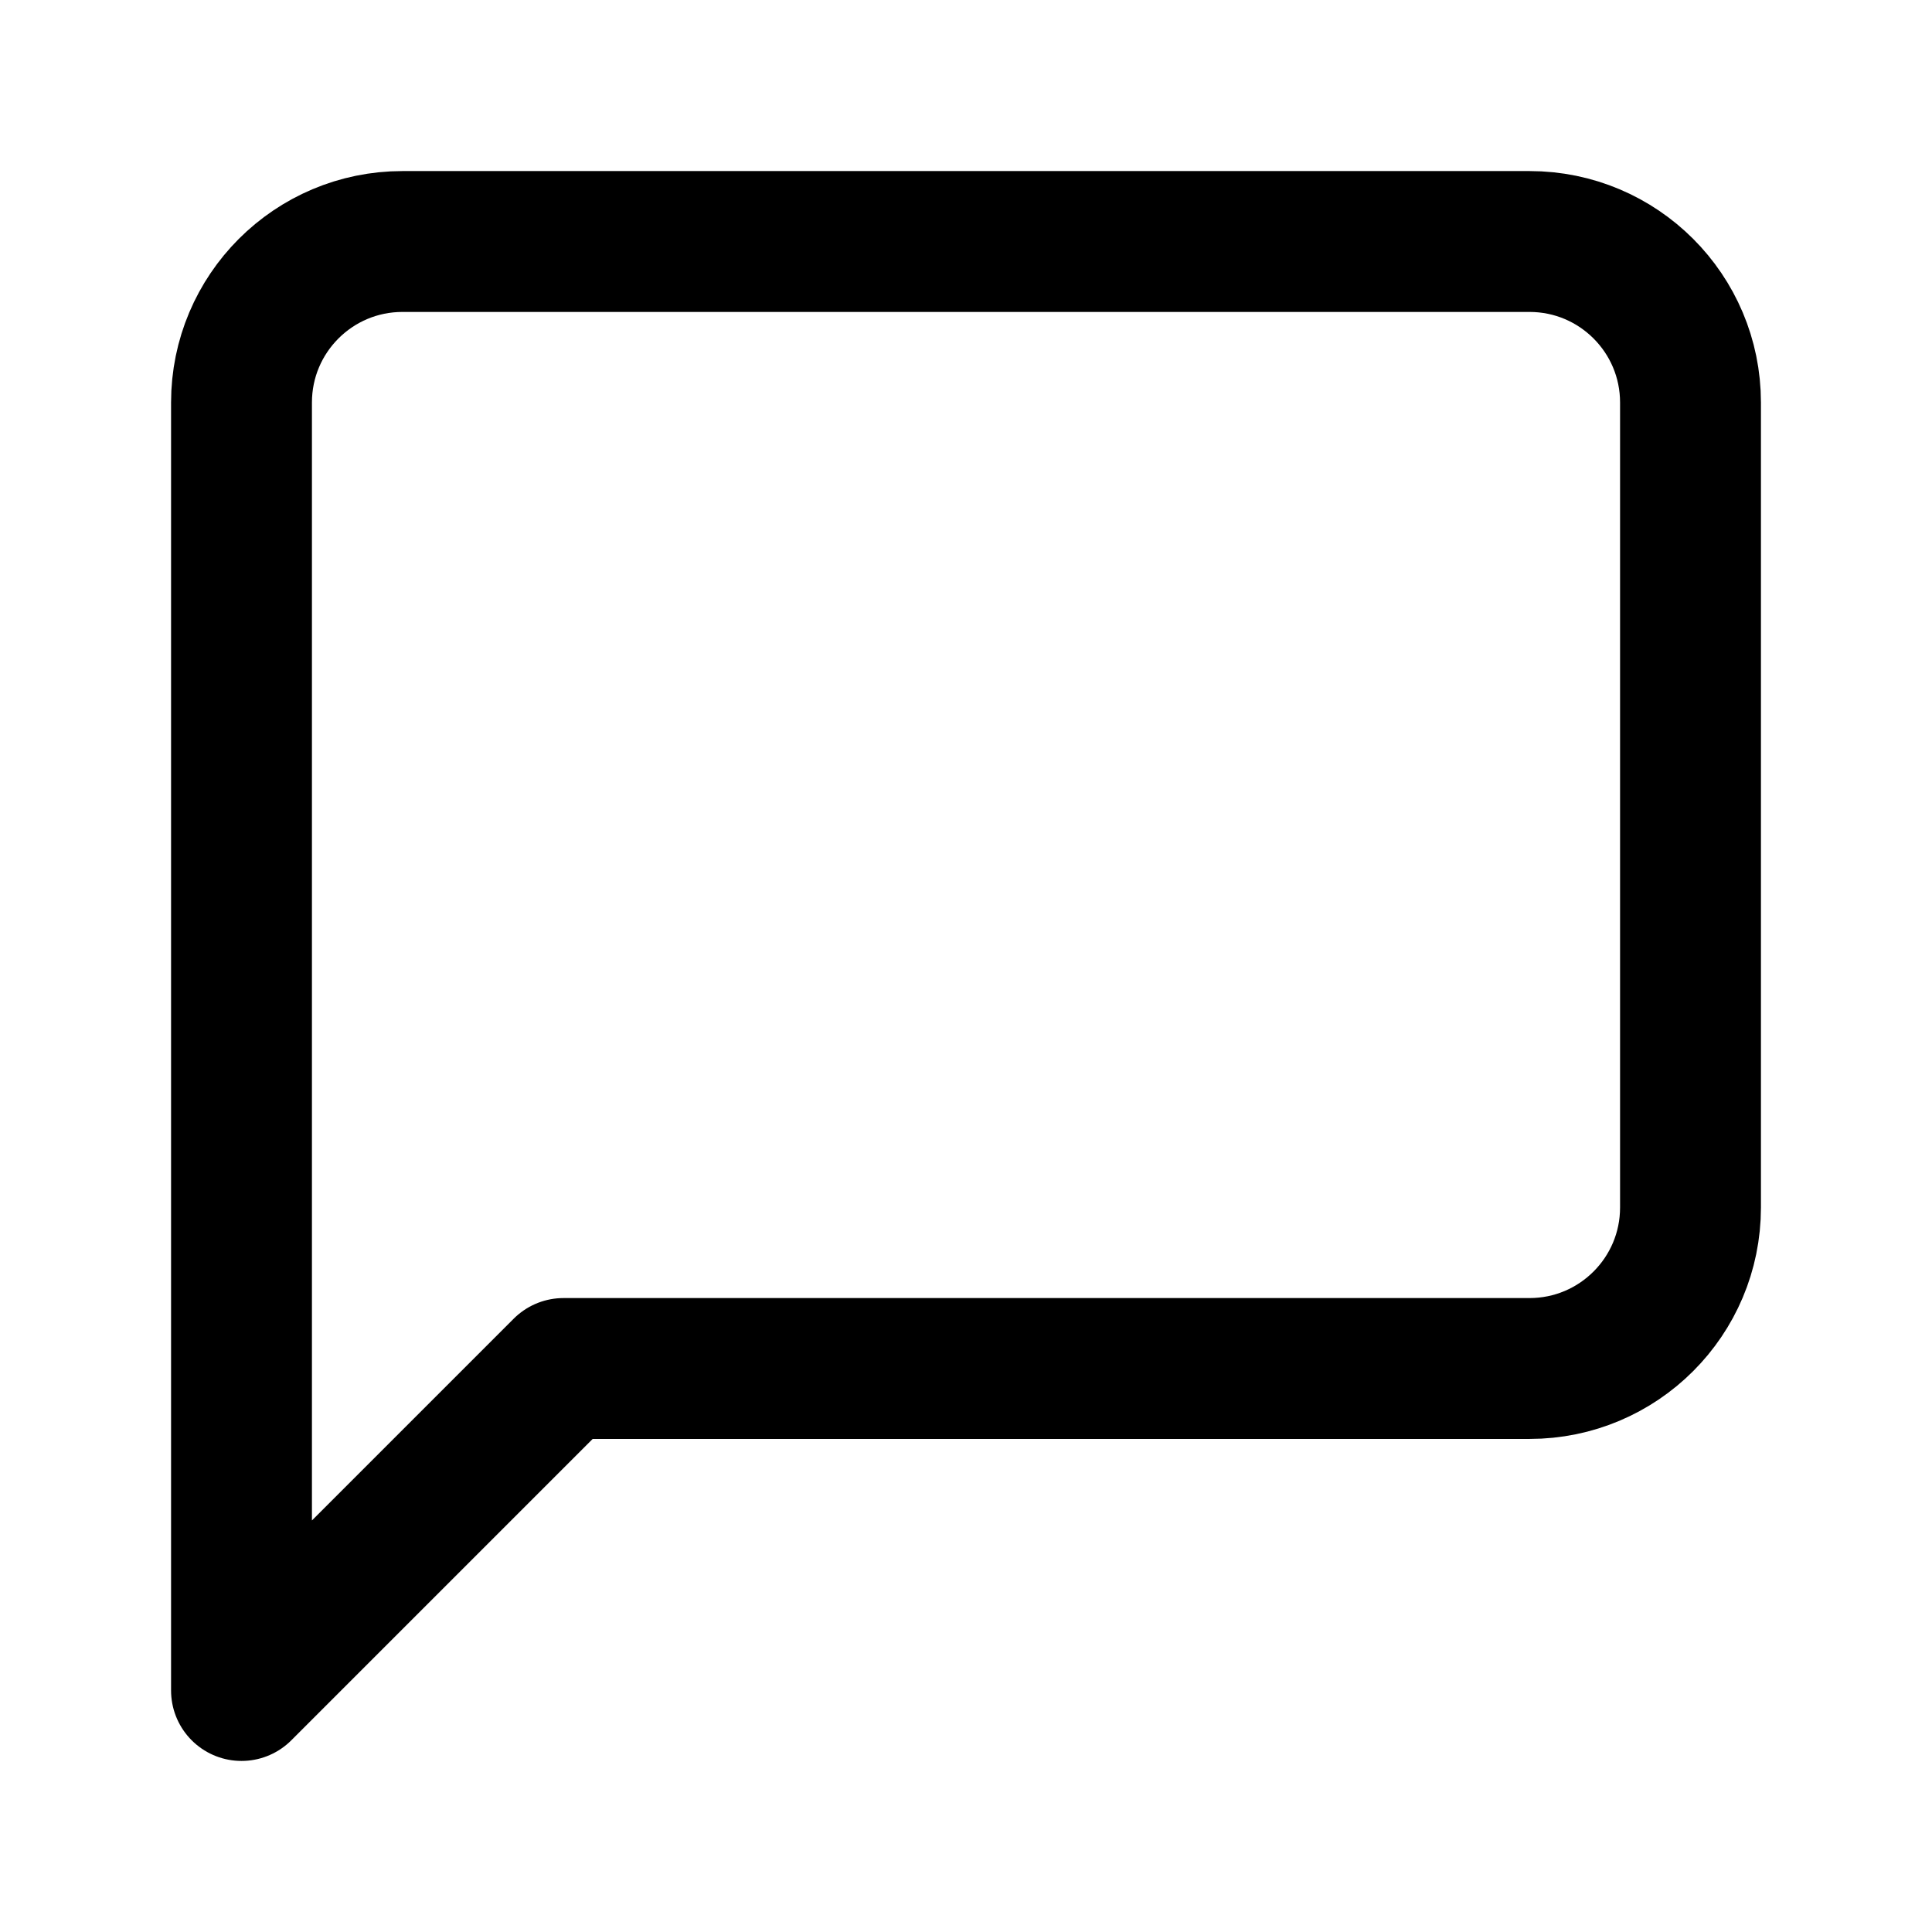
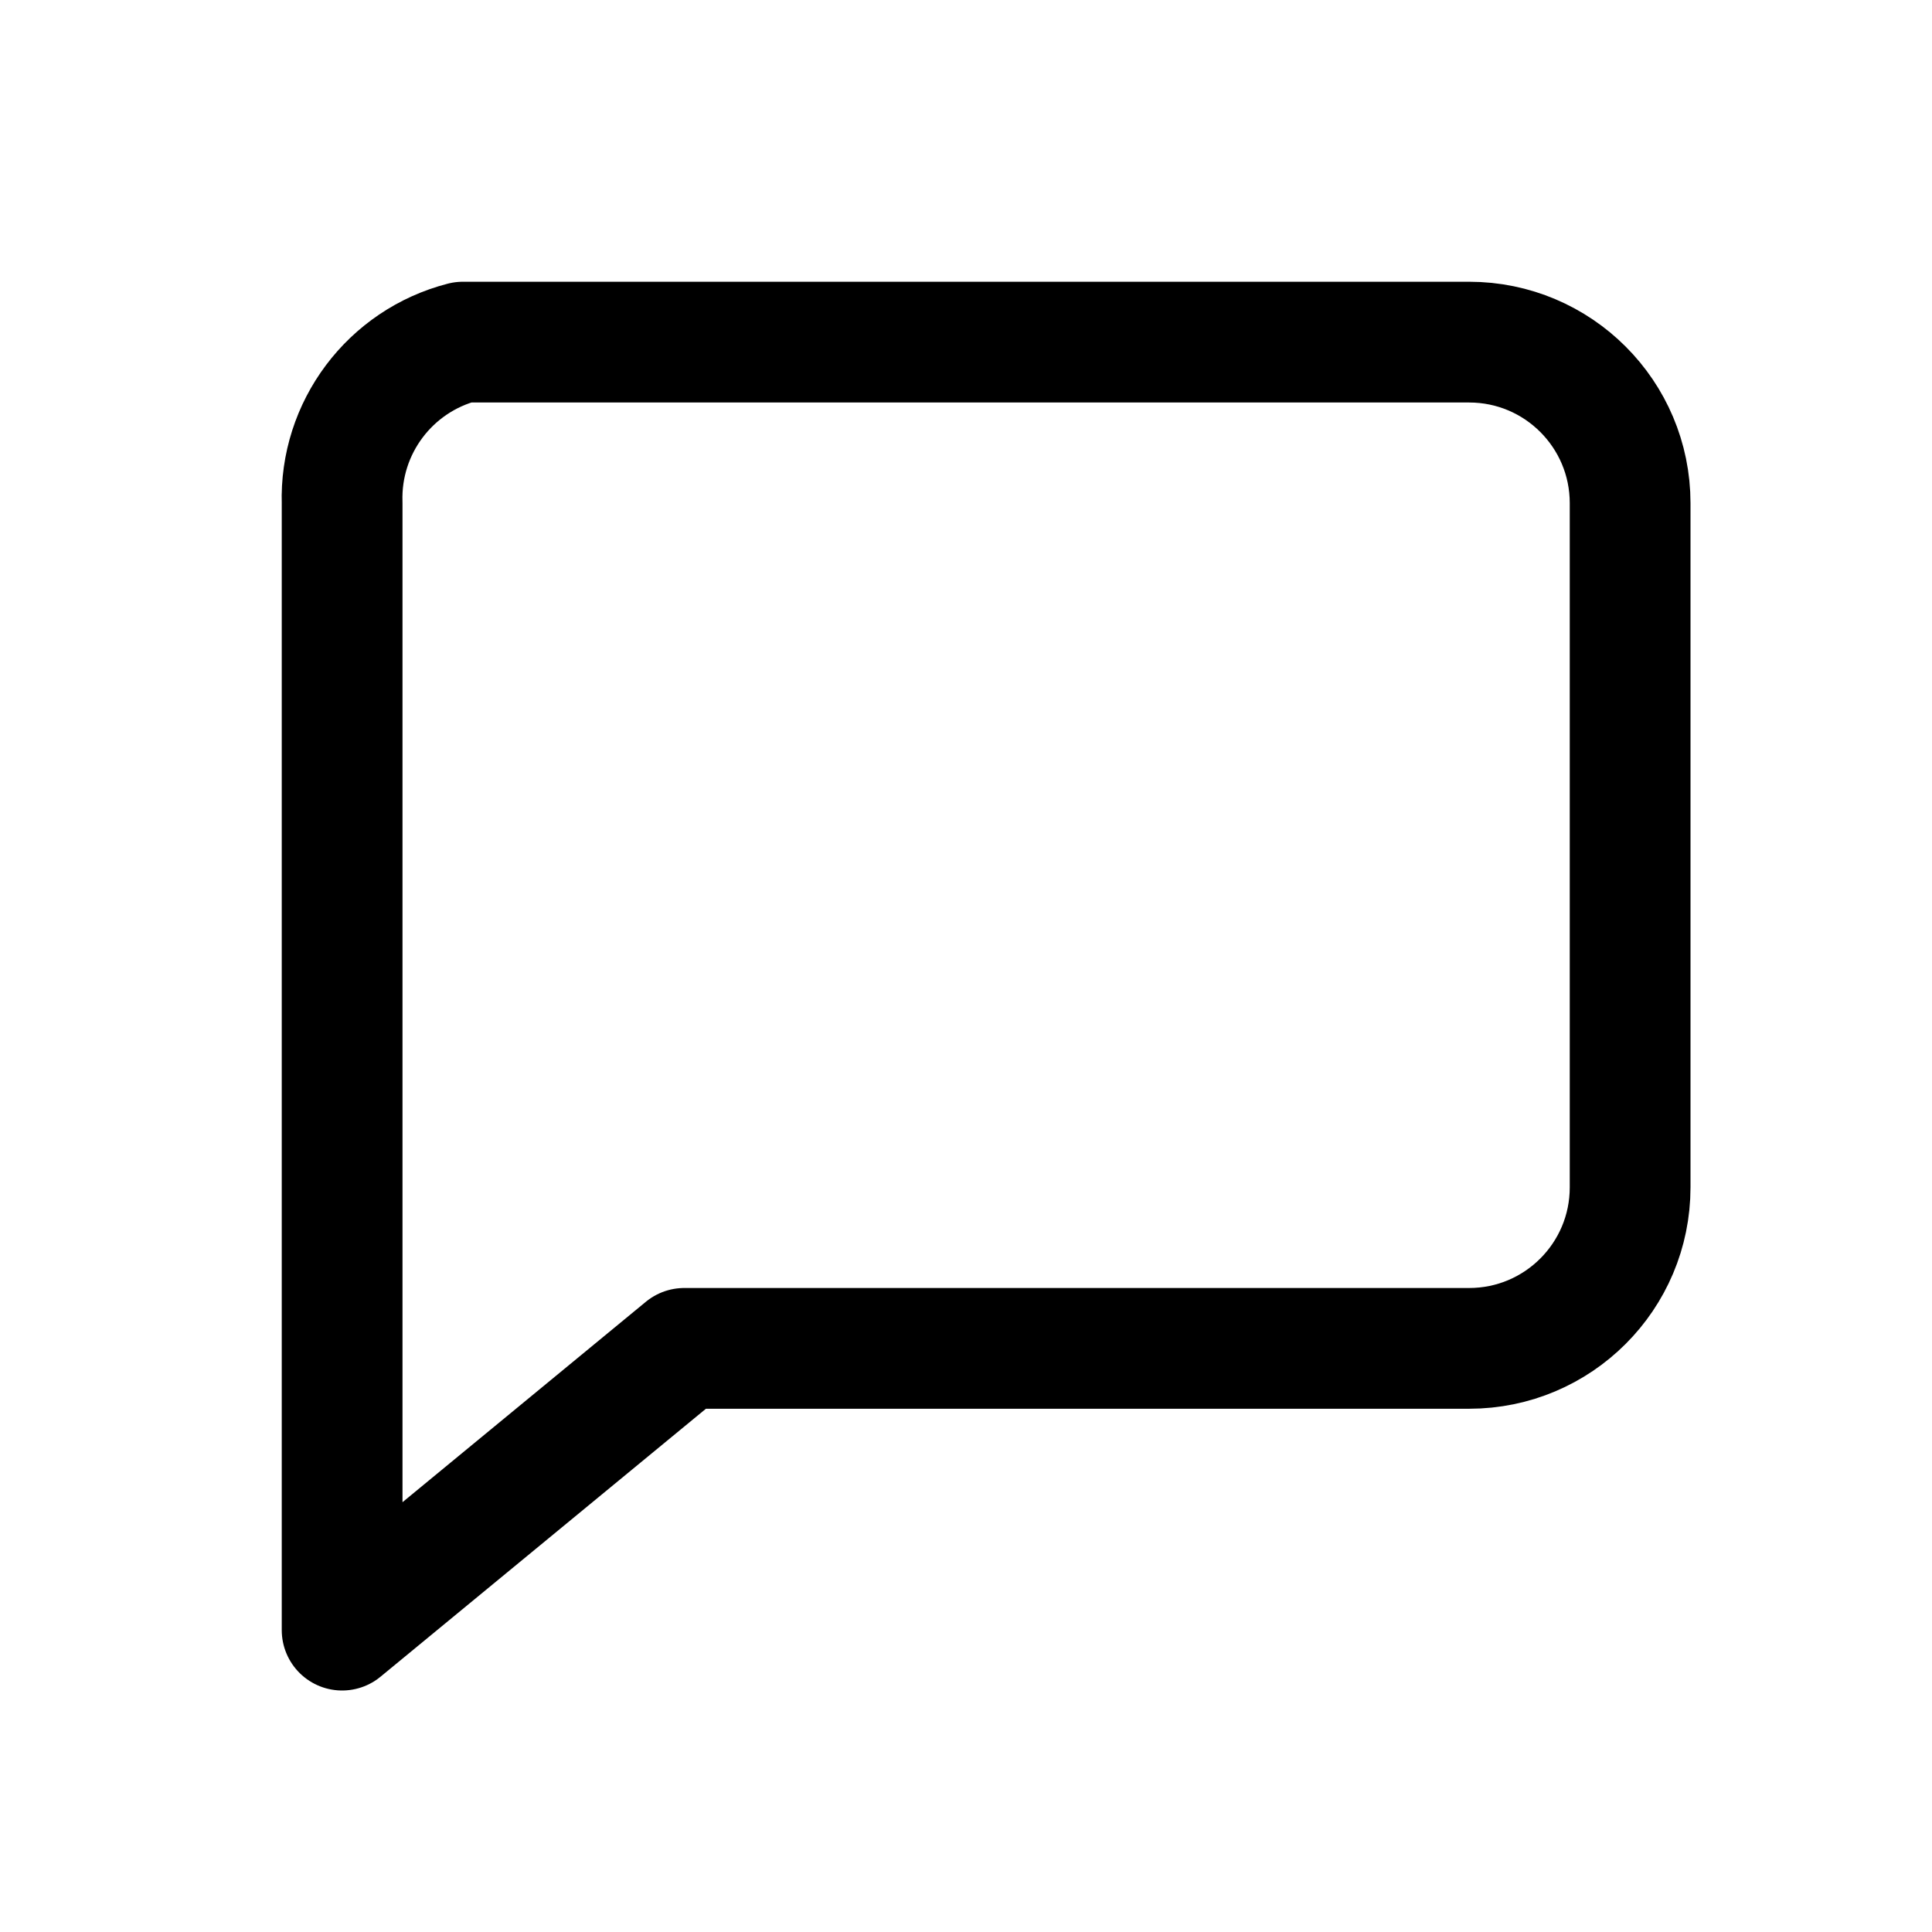
<svg xmlns="http://www.w3.org/2000/svg" width="24" height="24" viewBox="0 0 24 24">
-   <g fill="none" stroke="black" stroke-width="1.75" stroke-linecap="round" stroke-linejoin="round">
-     <path d="M21 15a2 2 0 0 1-2 2H7l-4 4V5a2 2 0 0 1 2-2h14a2 2 0 0 1 2 2z" />
+   <g fill="none" stroke="black" stroke-width="1.5" stroke-linecap="round" stroke-linejoin="round">
+     <path d="M5.75 4.25H18.25A2 2 0 0 1 20.25 6.25V14.75A2 2 0 0 1 18.25 16.75H8.5L4.25 20.25V6.25A2 2 0 0 1 5.75 4.25Z" />
  </g>
</svg>
